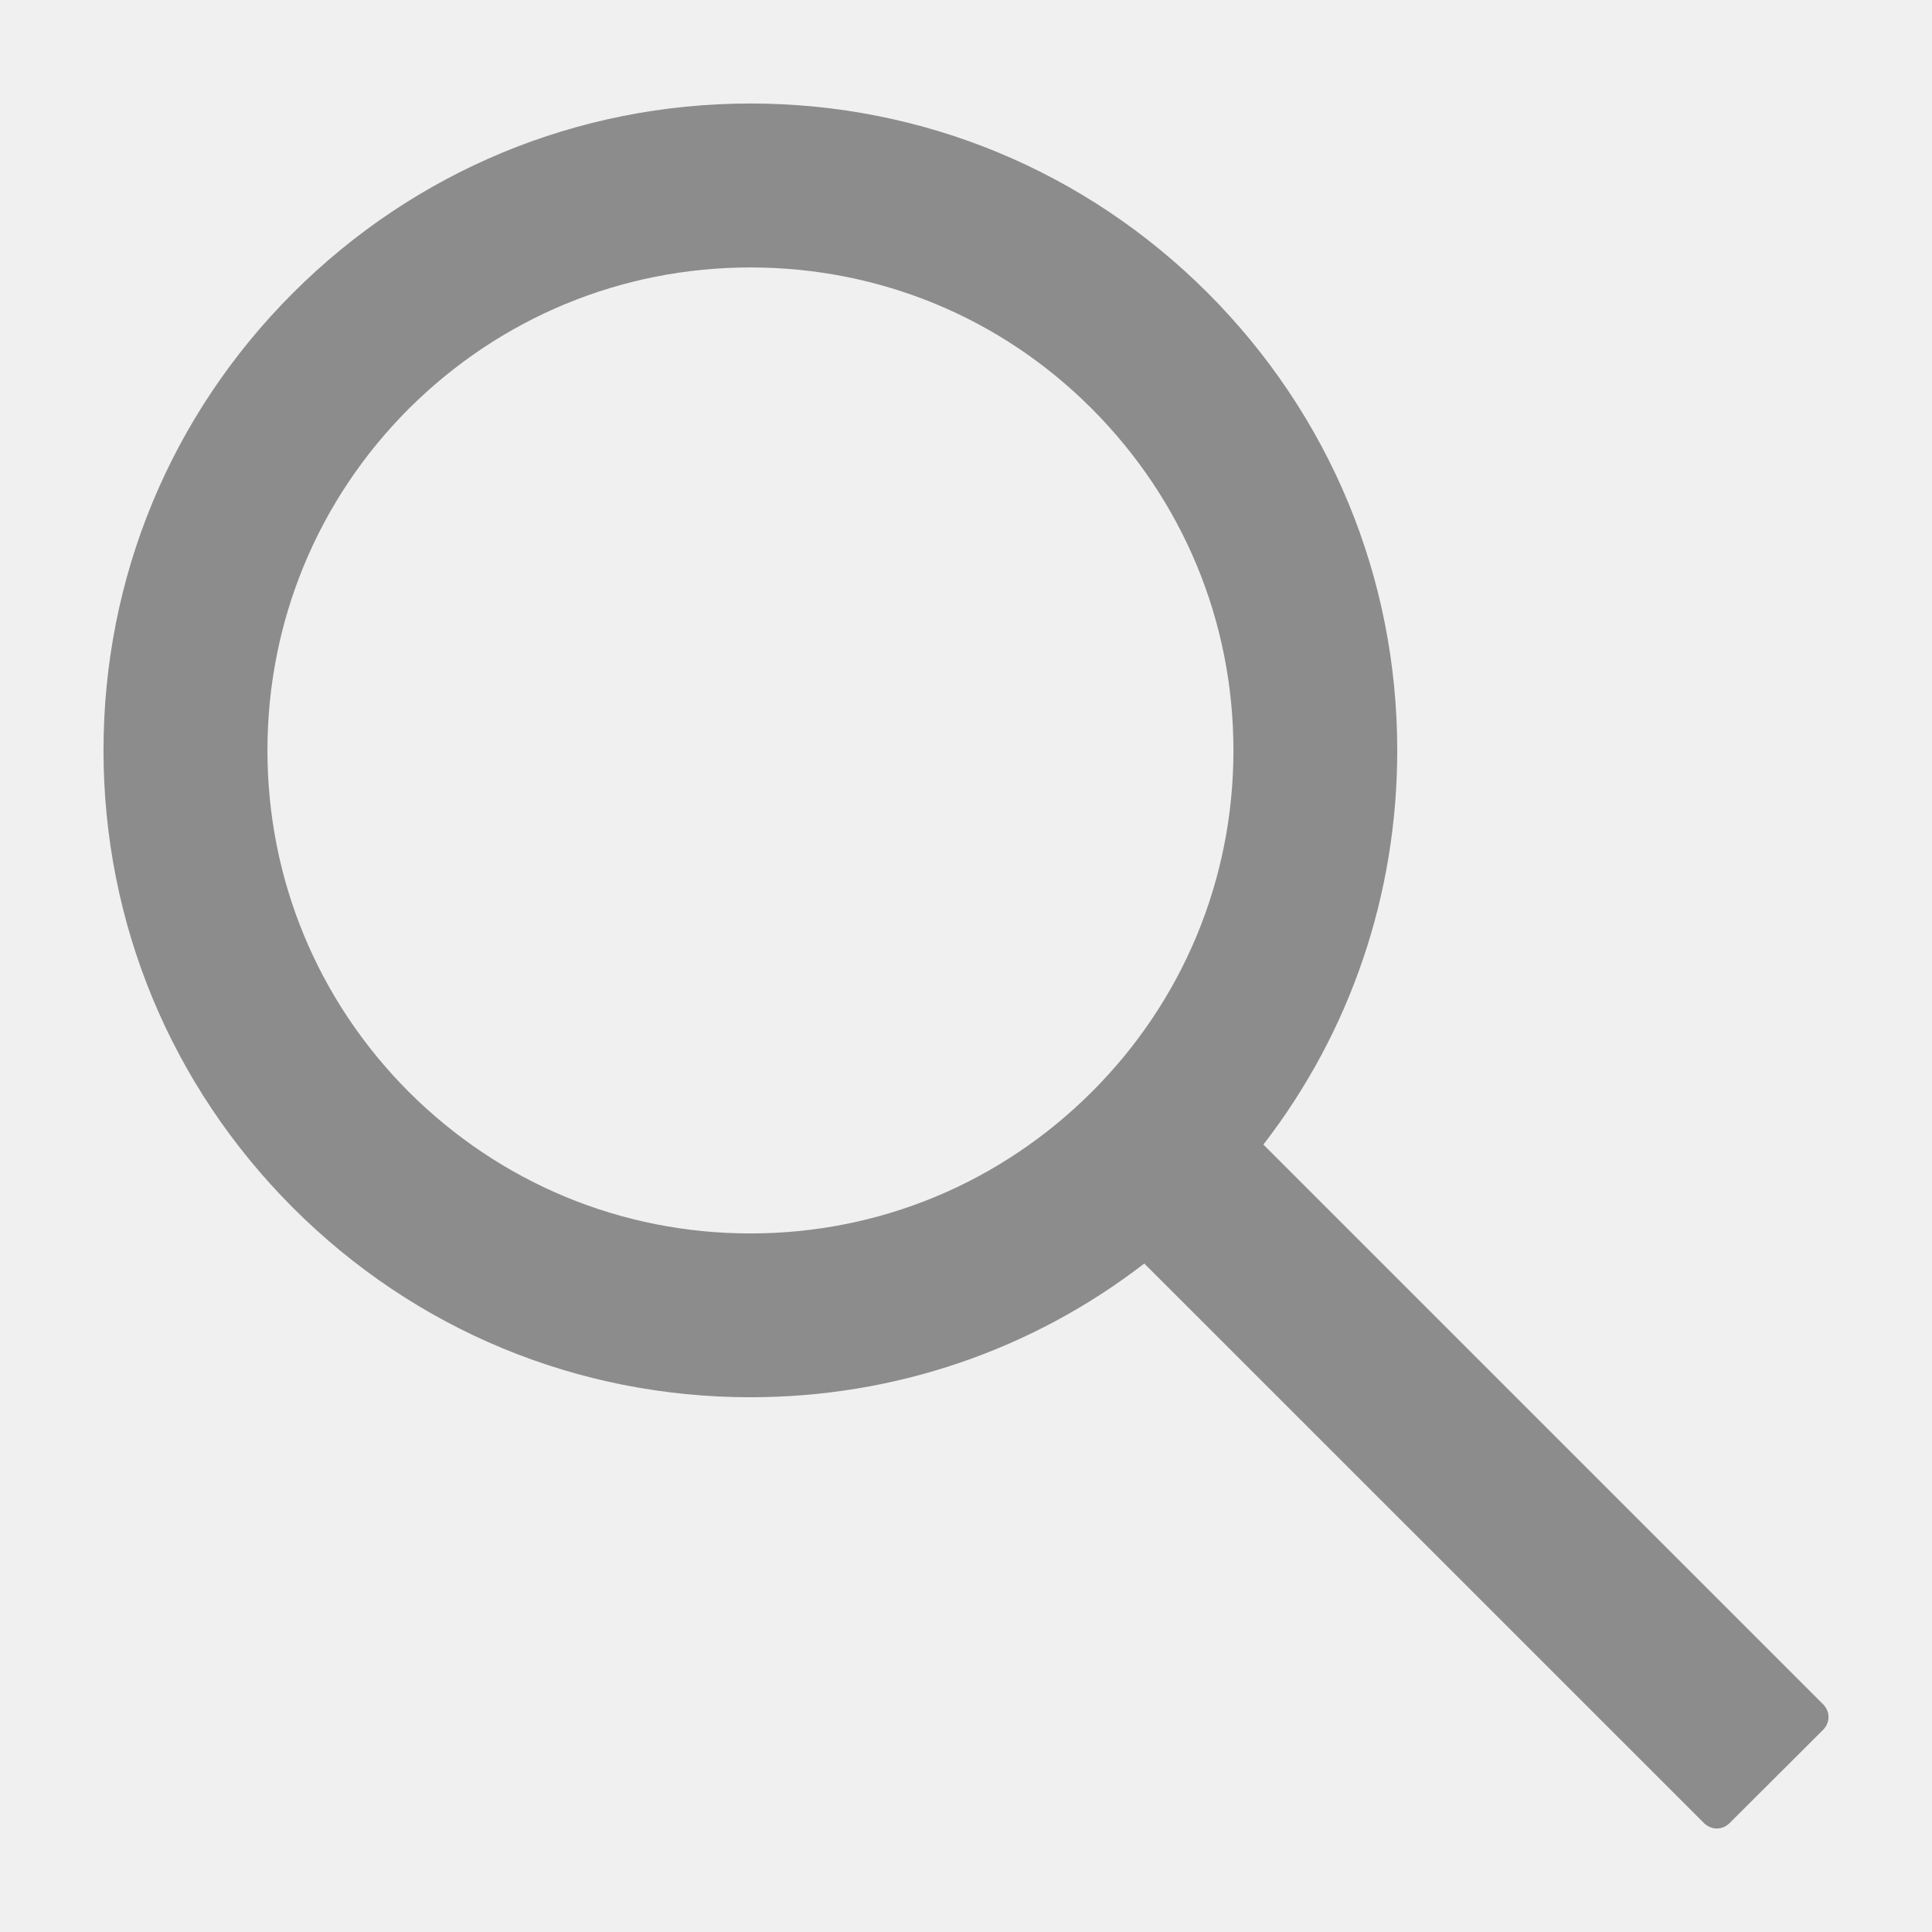
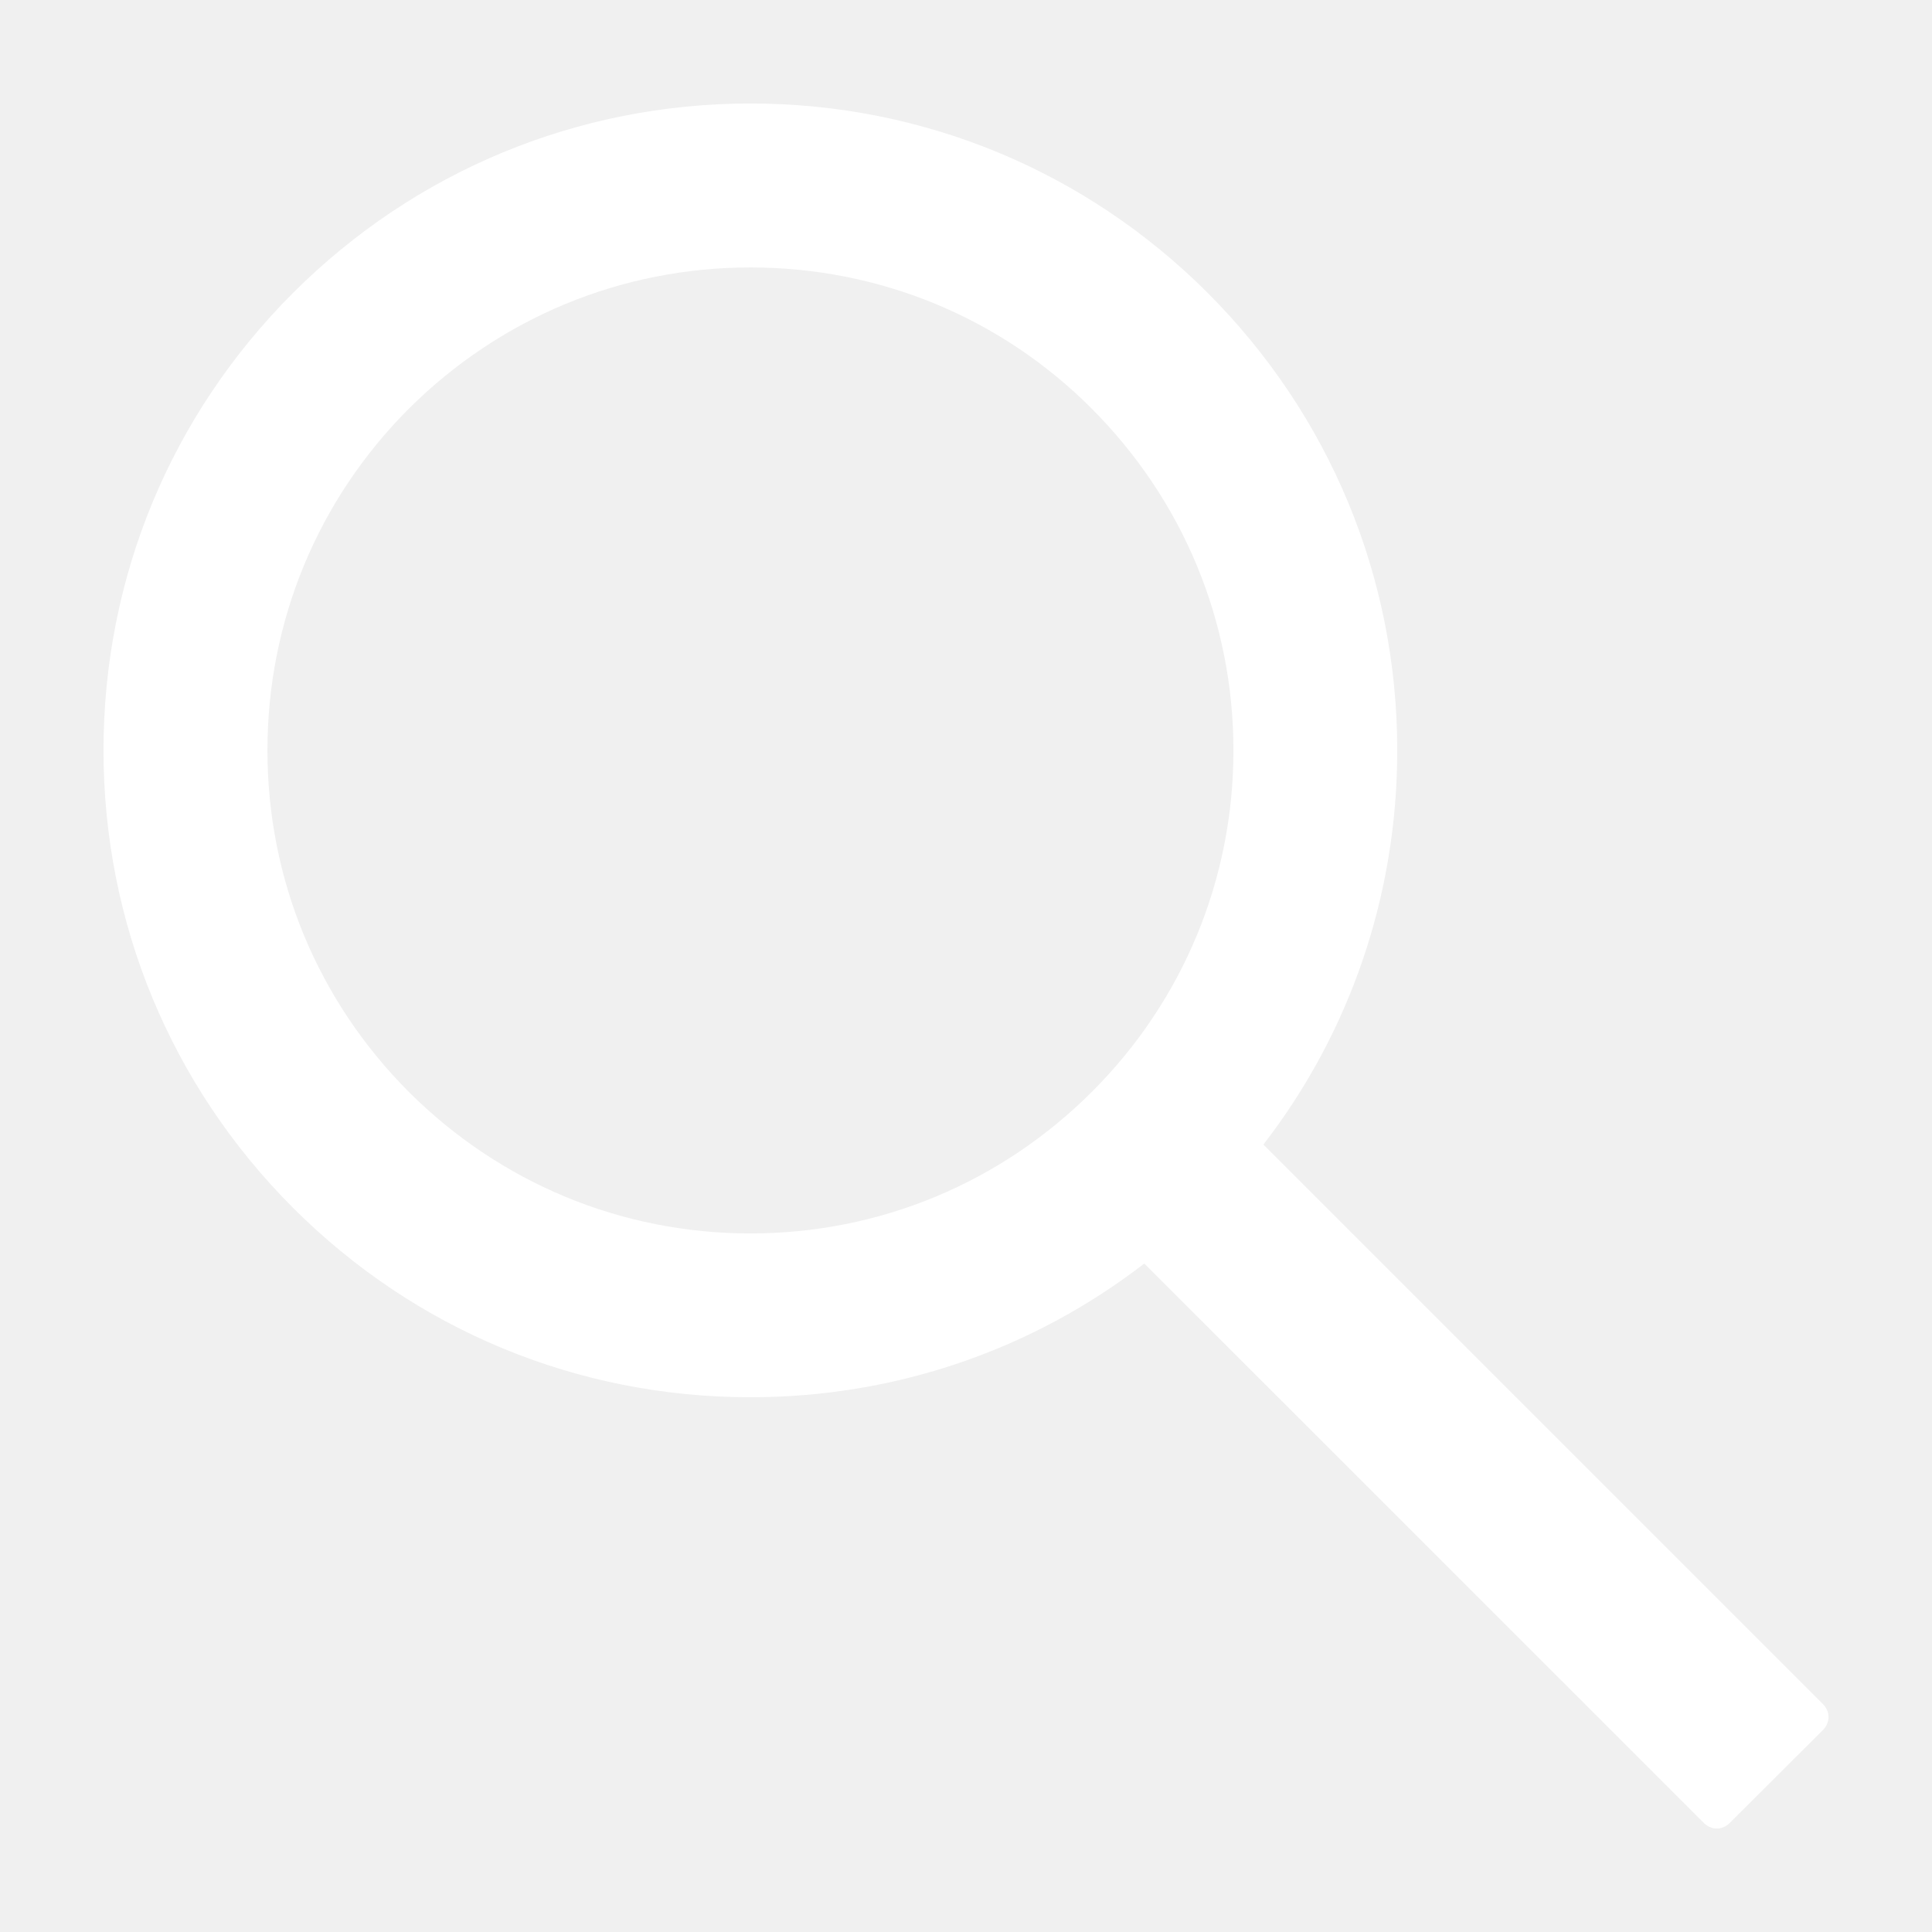
<svg xmlns="http://www.w3.org/2000/svg" width="14" height="14" viewBox="0 0 14 14" fill="none">
-   <path d="M13.213 12.352L9.155 8.294C9.784 7.48 10.125 6.484 10.125 5.438C10.125 4.184 9.636 3.009 8.752 2.123C7.867 1.238 6.689 0.75 5.438 0.75C4.186 0.75 3.008 1.239 2.123 2.123C1.238 3.008 0.75 4.184 0.75 5.438C0.75 6.689 1.239 7.867 2.123 8.752C3.008 9.637 4.184 10.125 5.438 10.125C6.484 10.125 7.478 9.784 8.292 9.156L12.35 13.213C12.362 13.224 12.376 13.234 12.392 13.24C12.407 13.247 12.424 13.25 12.441 13.25C12.457 13.25 12.474 13.247 12.49 13.24C12.505 13.234 12.519 13.224 12.531 13.213L13.213 12.533C13.224 12.521 13.234 12.507 13.24 12.491C13.247 12.476 13.25 12.459 13.25 12.442C13.25 12.425 13.247 12.409 13.24 12.393C13.234 12.378 13.224 12.364 13.213 12.352ZM7.912 7.912C7.25 8.573 6.372 8.938 5.438 8.938C4.503 8.938 3.625 8.573 2.962 7.912C2.302 7.25 1.938 6.372 1.938 5.438C1.938 4.503 2.302 3.623 2.962 2.962C3.625 2.302 4.503 1.938 5.438 1.938C6.372 1.938 7.252 2.3 7.912 2.962C8.573 3.625 8.938 4.503 8.938 5.438C8.938 6.372 8.573 7.252 7.912 7.912Z" fill="#8C8C8C" />
+   <path d="M13.213 12.352L9.155 8.294C9.784 7.48 10.125 6.484 10.125 5.438C10.125 4.184 9.636 3.009 8.752 2.123C7.867 1.238 6.689 0.75 5.438 0.75C4.186 0.75 3.008 1.239 2.123 2.123C1.238 3.008 0.75 4.184 0.75 5.438C0.75 6.689 1.239 7.867 2.123 8.752C3.008 9.637 4.184 10.125 5.438 10.125C6.484 10.125 7.478 9.784 8.292 9.156L12.35 13.213C12.362 13.224 12.376 13.234 12.392 13.24C12.407 13.247 12.424 13.25 12.441 13.25C12.457 13.25 12.474 13.247 12.49 13.24C12.505 13.234 12.519 13.224 12.531 13.213L13.213 12.533C13.224 12.521 13.234 12.507 13.24 12.491C13.247 12.476 13.25 12.459 13.25 12.442C13.25 12.425 13.247 12.409 13.24 12.393C13.234 12.378 13.224 12.364 13.213 12.352ZM7.912 7.912C7.25 8.573 6.372 8.938 5.438 8.938C4.503 8.938 3.625 8.573 2.962 7.912C2.302 7.25 1.938 6.372 1.938 5.438C1.938 4.503 2.302 3.623 2.962 2.962C3.625 2.302 4.503 1.938 5.438 1.938C6.372 1.938 7.252 2.3 7.912 2.962C8.573 3.625 8.938 4.503 8.938 5.438C8.938 6.372 8.573 7.252 7.912 7.912Z" fill="#FFFFFF" />
</svg>
